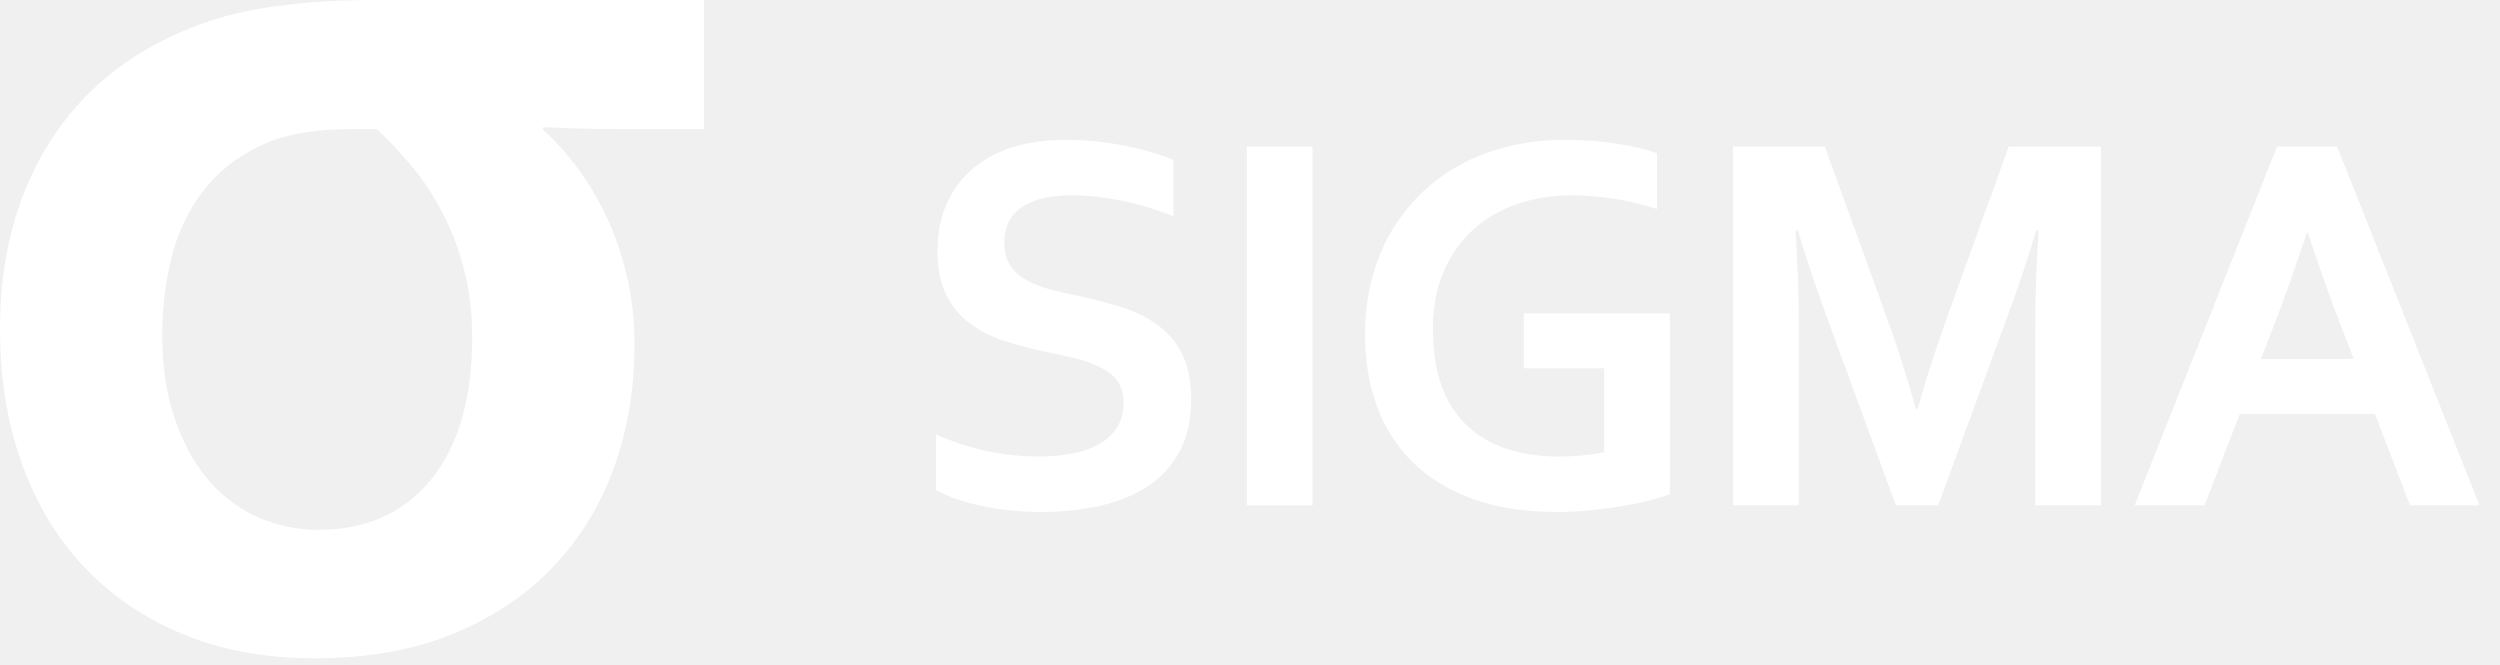
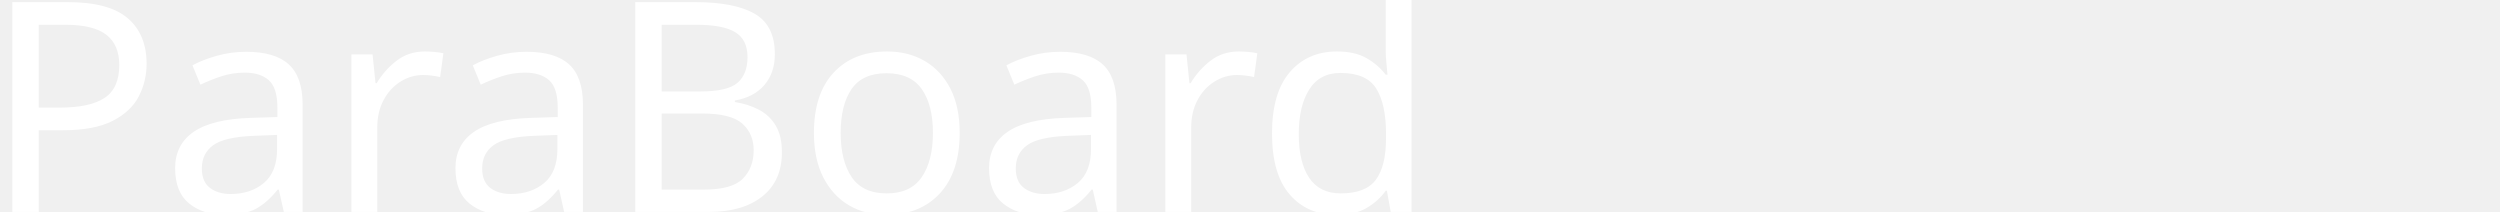
- <svg xmlns="http://www.w3.org/2000/svg" height="25" viewBox="0 0 94 25" width="94">
-   <g fill="#ffffff" fill-rule="evenodd" transform="translate(0 -1)">
-     <path d="m42.247 16.129c0-.343-.084-.62-.252-.832-.168-.212-.397-.385-.686-.519-.289-.134-.613-.244-.973-.328-.36-.084-.738-.166-1.134-.247-.524-.114-1.025-.25-1.502-.408s-.897-.376-1.26-.655c-.363-.279-.652-.633-.867-1.064-.215-.43-.323-.968-.323-1.613 0-.712.124-1.332.373-1.86.249-.528.586-.964 1.013-1.311.427-.346.928-.605 1.502-.776.575-.171 1.222-.257 1.941-.257s1.442.071 2.168.212c.726.141 1.351.323 1.875.544v2.117c-.699-.276-1.369-.476-2.011-.6-.642-.124-1.245-.187-1.81-.187-.813 0-1.44.148-1.88.444s-.66.739-.66 1.331c0 .343.072.625.217.847.145.222.341.405.59.549.249.145.534.26.857.348.323.087.665.168 1.028.242.571.121 1.117.26 1.638.418s.983.378 1.386.66c.403.282.723.65.958 1.104s.353 1.033.353 1.739c0 .726-.134 1.354-.403 1.885-.269.531-.65.97-1.144 1.316-.494.346-1.094.603-1.8.771-.706.168-1.479.252-2.319.252-.733 0-1.453-.072-2.162-.217-.709-.145-1.299-.348-1.769-.61v-2.087c.665.289 1.314.499 1.946.63.632.131 1.284.197 1.956.197.39 0 .773-.032 1.149-.096.376-.064.714-.173 1.013-.328.299-.155.539-.365.721-.63s.272-.593.272-.983zm4.635 3.871v-13.489h2.47v13.489zm13.436-5.152h-3.024v-2.067h5.494v6.805c-.202.074-.459.151-.771.232s-.662.153-1.048.217c-.386.064-.785.116-1.195.156s-.817.06-1.22.06c-1.21 0-2.267-.163-3.171-.489-.904-.326-1.657-.785-2.258-1.376-.602-.591-1.052-1.295-1.351-2.112-.299-.817-.449-1.719-.449-2.707 0-.699.079-1.366.237-2.001.158-.635.39-1.223.696-1.764.306-.541.677-1.03 1.114-1.467s.936-.81 1.497-1.119c.561-.309 1.176-.546 1.845-.711.669-.165 1.386-.247 2.152-.247.679 0 1.324.049 1.936.146s1.112.217 1.502.358v2.097c-.524-.168-1.054-.296-1.588-.383-.534-.087-1.074-.131-1.618-.131-.733 0-1.418.109-2.057.328-.639.218-1.191.541-1.658.968-.467.427-.835.953-1.104 1.578-.269.625-.403 1.348-.403 2.168.007 1.593.423 2.788 1.25 3.584.827.796 2 1.195 3.518 1.195.282 0 .575-.015.877-.045.302-.03.568-.069.796-.116zm11.783 1.532c.296-1.062.662-2.201 1.099-3.418l2.329-6.452h3.468v13.489h-2.47v-6.835c0-1.001.04-2.164.121-3.488h-.091c-.114.383-.249.813-.403 1.29-.155.477-.316.948-.484 1.411l-2.793 7.622h-1.593l-2.793-7.622c-.168-.464-.329-.934-.484-1.411-.155-.477-.289-.907-.403-1.29h-.091c.081 1.243.121 2.403.121 3.478v6.845h-2.47v-13.489h3.448l2.329 6.422c.39 1.069.756 2.218 1.099 3.448zm17.196.181h-5.081l-1.321 3.438h-2.631l5.353-13.489h2.258l5.353 13.489h-2.611zm-2.561-6.805c-.47 1.411-.891 2.591-1.26 3.539l-.464 1.2h3.488l-.464-1.2c-.37-.954-.79-2.134-1.26-3.539z" />
-     <path d="m23.408 5.856c-.946 0-1.942-.025-2.988-.075v.1c.465.415.905.905 1.32 1.469.415.564.78 1.187 1.096 1.868.315.681.564 1.419.747 2.216s.274 1.644.274 2.54c0 1.644-.257 3.179-.772 4.607-.515 1.428-1.278 2.673-2.291 3.735-1.013 1.063-2.266 1.901-3.76 2.515s-3.229.921-5.205.921c-1.843 0-3.495-.303-4.956-.909-1.461-.606-2.702-1.453-3.723-2.54-1.021-1.087-1.801-2.391-2.341-3.91s-.809-3.192-.809-5.018c0-2.573.56-4.814 1.681-6.724s2.743-3.354 4.868-4.333c.465-.216.955-.407 1.469-.573.515-.166 1.083-.303 1.706-.411.623-.108 1.312-.191 2.067-.249.755-.058 1.598-.087 2.528-.087h12.152v4.856zm-10.26 0c-1.395 0-2.532.216-3.412.647-.88.432-1.59 1.004-2.129 1.718-.54.714-.926 1.536-1.158 2.465-.232.93-.349 1.893-.349 2.889 0 1.179.154 2.225.461 3.138s.722 1.681 1.245 2.303c.523.623 1.146 1.096 1.868 1.419.722.324 1.49.486 2.303.486 1.793 0 3.204-.631 4.233-1.893 1.029-1.262 1.544-3.046 1.544-5.354 0-.93-.104-1.785-.311-2.565-.208-.78-.481-1.494-.822-2.142-.34-.647-.726-1.229-1.158-1.743s-.863-.971-1.295-1.37z" />
-   </g>
+ <svg xmlns="http://www.w3.org/2000/svg" version="1.1" id="Capa_1" x="0px" y="0px" width="1007.723" height="85.421" viewBox="0 0 1007.723 85.421" xml:space="preserve">
+   <defs id="defs45" />
+   <g id="g13" transform="translate(-21.29964,-217.5244)" />
+   <g id="g15" transform="translate(-21.29964,-217.5244)" />
+   <g id="g17" transform="translate(-21.29964,-217.5244)" />
+   <g id="g19" transform="translate(-21.29964,-217.5244)" />
+   <g id="g21" transform="translate(-21.29964,-217.5244)" />
+   <g id="g23" transform="translate(-21.29964,-217.5244)" />
+   <g id="g25" transform="translate(-21.29964,-217.5244)" />
+   <g id="g27" transform="translate(-21.29964,-217.5244)" />
+   <g id="g29" transform="translate(-21.29964,-217.5244)" />
+   <g id="g31" transform="translate(-21.29964,-217.5244)" />
+   <g id="g33" transform="translate(-21.29964,-217.5244)" />
+   <g id="g35" transform="translate(-21.29964,-217.5244)" />
+   <g id="g37" transform="translate(-21.29964,-217.5244)" />
+   <g id="g39" transform="translate(-21.29964,-217.5244)" />
+   <g id="g41" transform="translate(-21.29964,-217.5244)" />
+   <text xml:space="preserve" style="font-style:normal;font-weight:normal;font-size:118.442px;line-height:125%;font-family:sans-serif;letter-spacing:0px;word-spacing:0px;fill:#000000;fill-opacity:1;stroke:none;stroke-width:1px;stroke-linecap:butt;stroke-linejoin:miter;stroke-opacity:1" x="-6.514" y="85.421" id="text3375">
+     <tspan id="tspan3377" x="-6.514" y="85.421" style="font-style:normal;font-variant:normal;font-weight:normal;font-stretch:normal;font-family:'Good Times';-inkscape-font-specification:'Good Times';fill:#ffffff">ParaBoard</tspan>
+   </text>
</svg>
